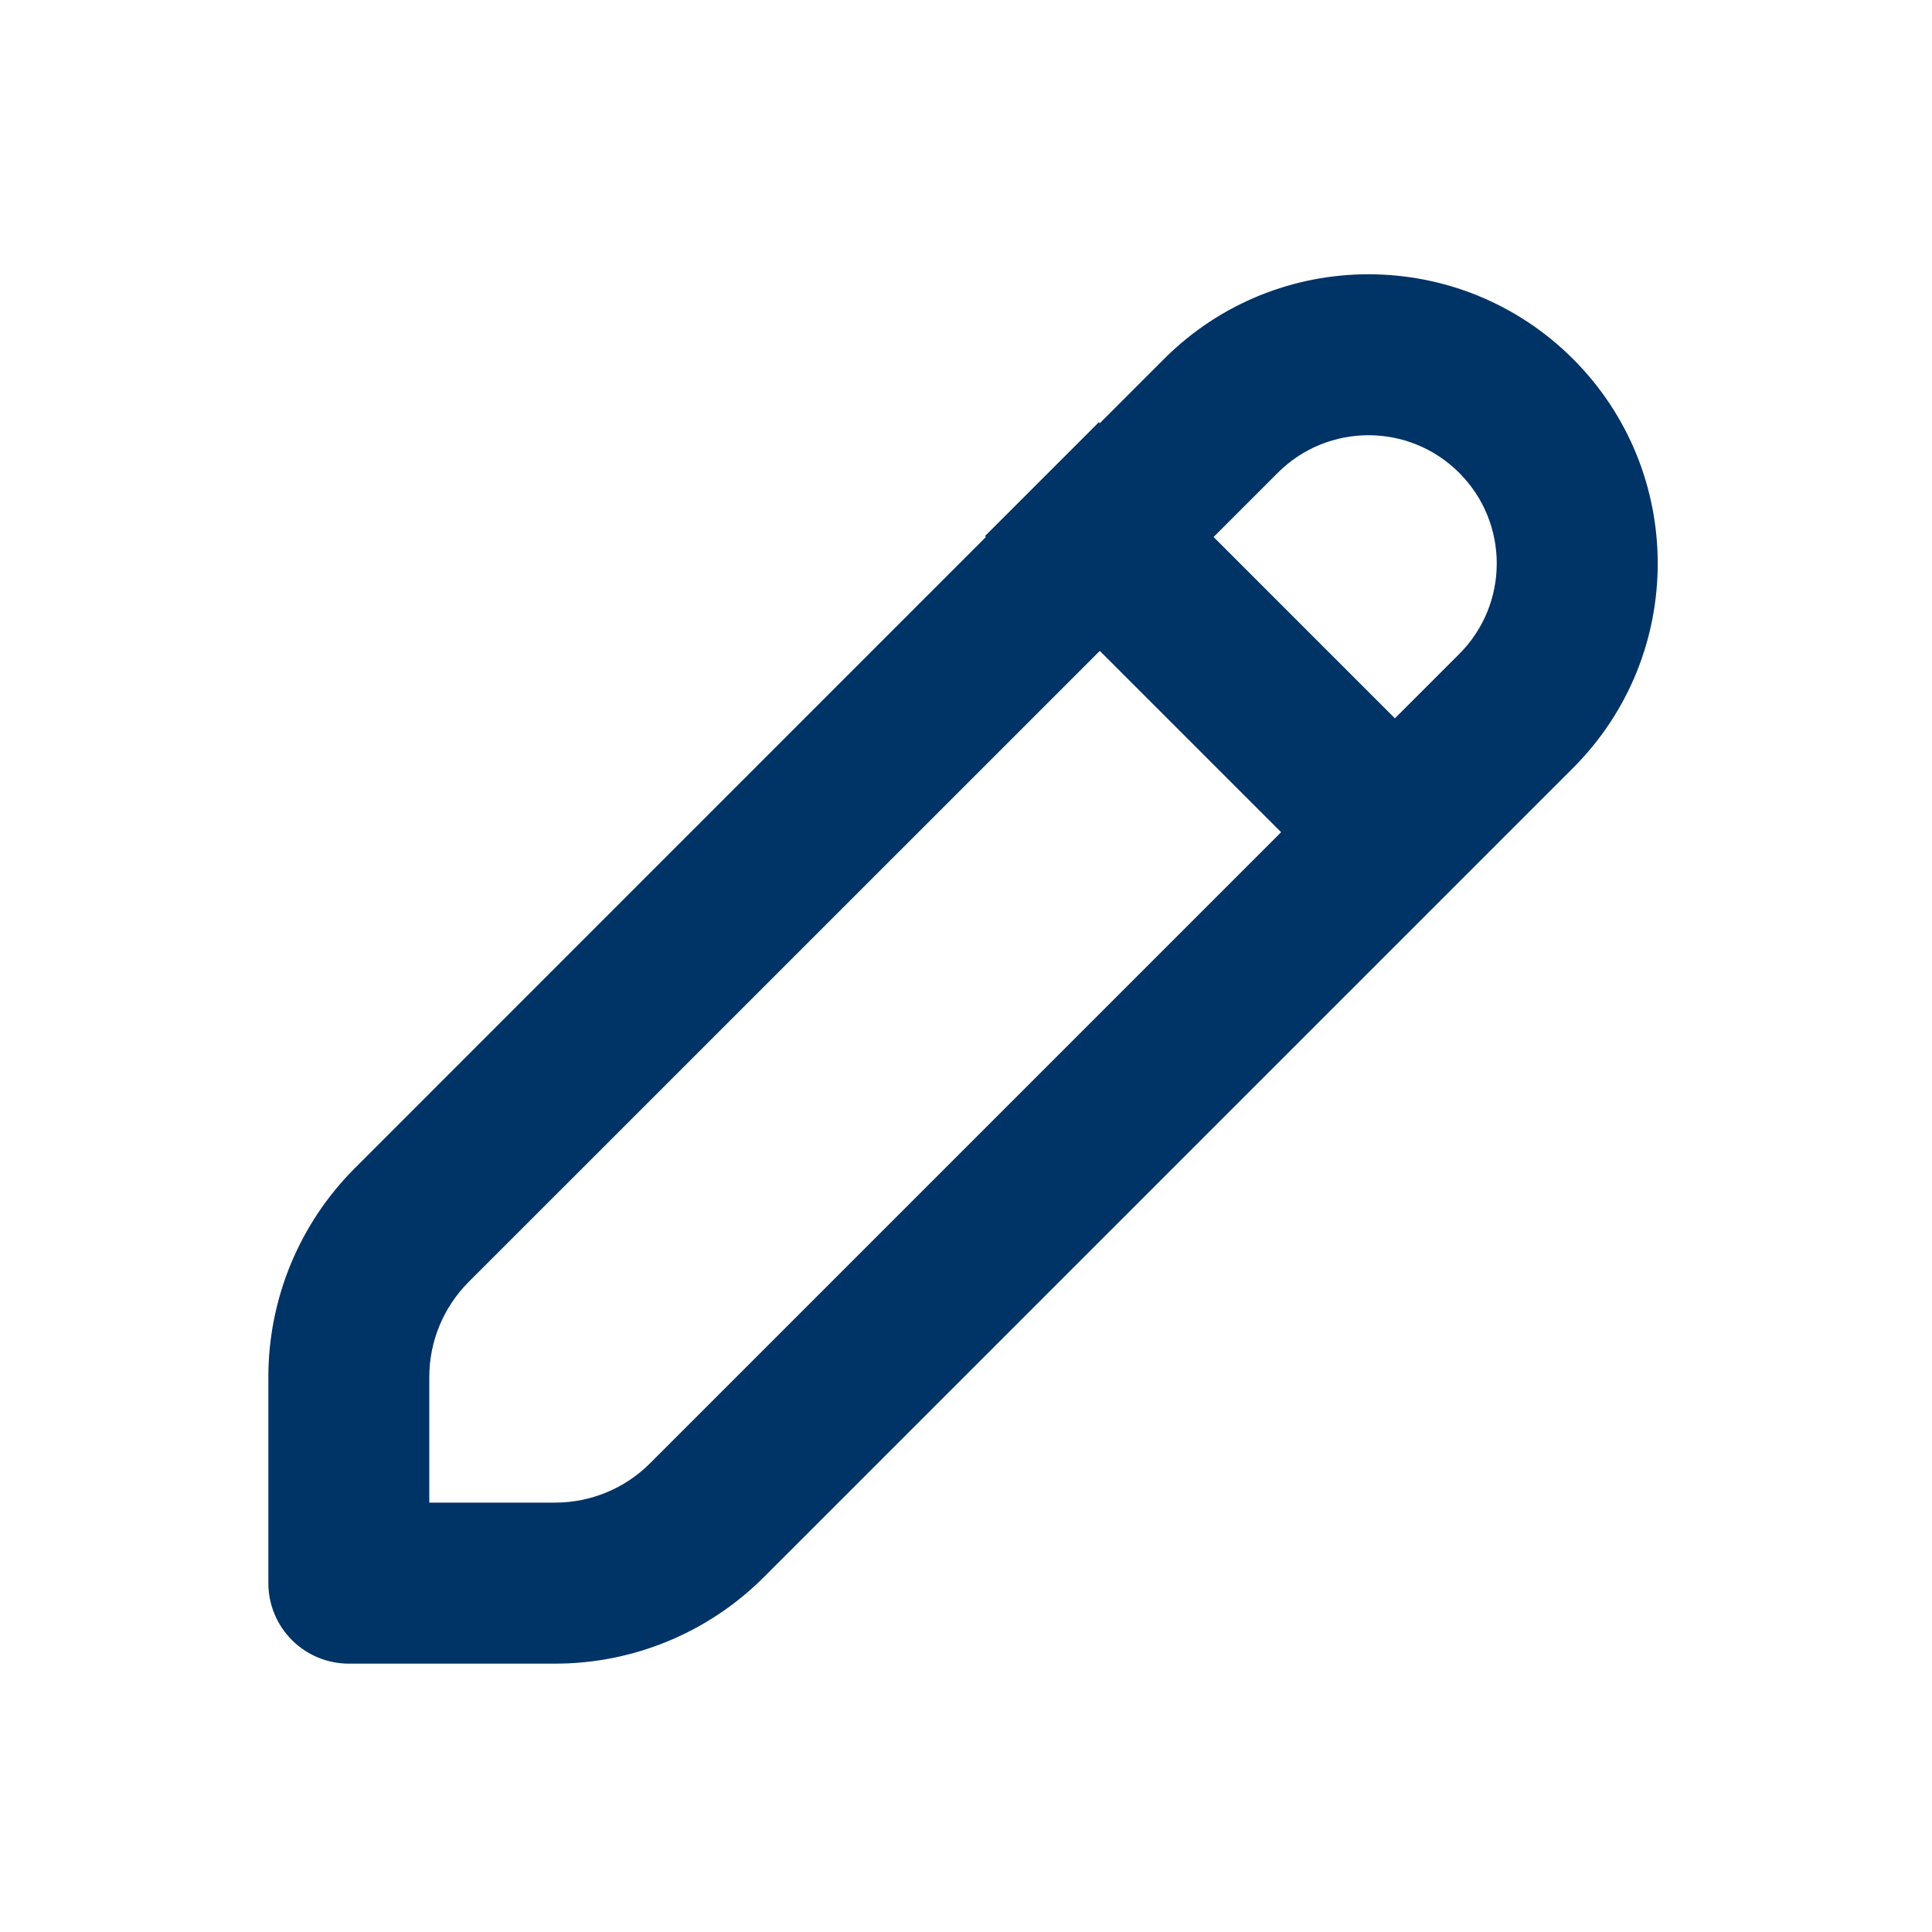
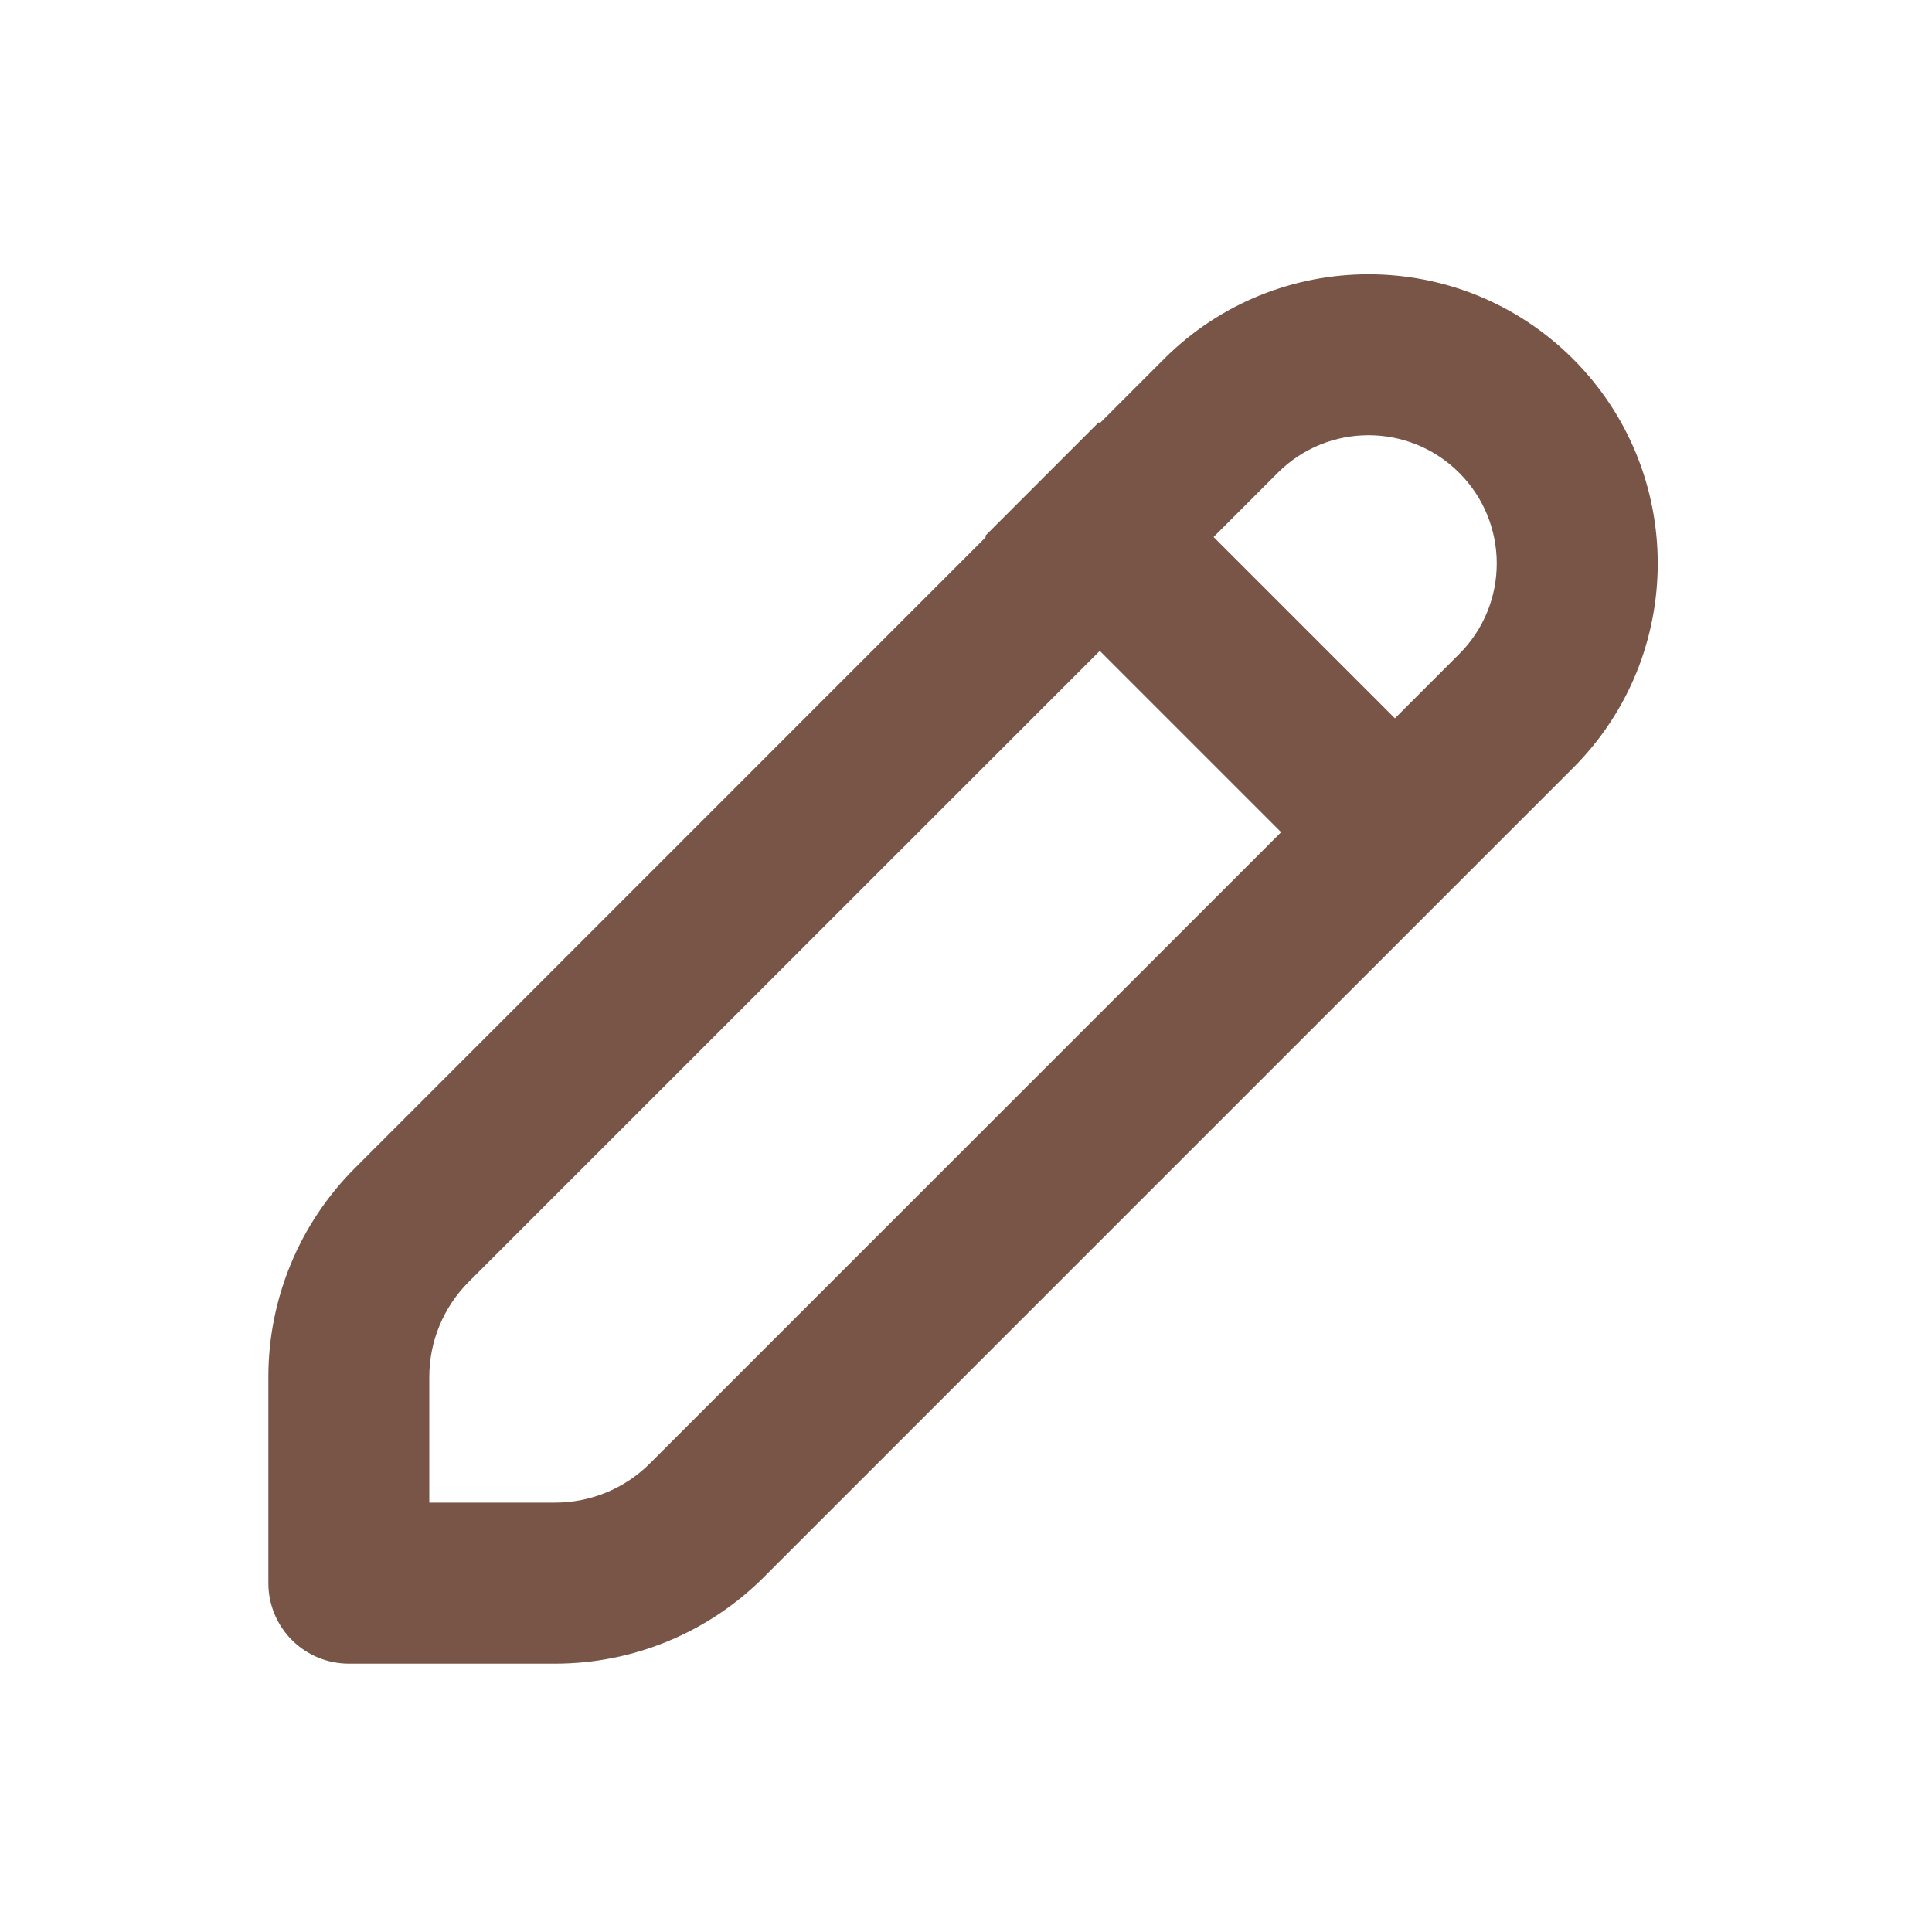
<svg xmlns="http://www.w3.org/2000/svg" width="20" height="20" viewBox="0 0 20 20" fill="none">
-   <path fill-rule="evenodd" clip-rule="evenodd" d="M16.284 3.716C15.114 2.547 13.219 2.547 12.05 3.716L11.385 4.381L11.375 4.371L10.196 5.55L10.206 5.559L3.673 12.093C3.1 12.666 2.778 13.443 2.778 14.254V16.389C2.778 16.61 2.866 16.822 3.022 16.978C3.178 17.134 3.39 17.222 3.611 17.222H5.746C6.557 17.222 7.334 16.9 7.907 16.327L16.284 7.95C17.453 6.781 17.453 4.885 16.284 3.716ZM11.385 6.738L4.851 13.271C4.591 13.532 4.444 13.885 4.444 14.254V15.555H5.746C6.115 15.555 6.468 15.409 6.728 15.149L13.262 8.615L11.385 6.738ZM14.44 7.436L15.105 6.771C15.624 6.253 15.624 5.413 15.105 4.894C14.587 4.376 13.746 4.376 13.228 4.894L12.563 5.559L14.44 7.436Z" fill="#003366" />
+   <path fill-rule="evenodd" clip-rule="evenodd" d="M16.284 3.716C15.114 2.547 13.219 2.547 12.05 3.716L11.385 4.381L11.375 4.371L10.196 5.55L10.206 5.559L3.673 12.093C3.1 12.666 2.778 13.443 2.778 14.254V16.389C2.778 16.61 2.866 16.822 3.022 16.978C3.178 17.134 3.39 17.222 3.611 17.222H5.746C6.557 17.222 7.334 16.9 7.907 16.327L16.284 7.95C17.453 6.781 17.453 4.885 16.284 3.716ZM11.385 6.738L4.851 13.271C4.591 13.532 4.444 13.885 4.444 14.254V15.555H5.746C6.115 15.555 6.468 15.409 6.728 15.149L13.262 8.615L11.385 6.738ZM14.44 7.436L15.105 6.771C15.624 6.253 15.624 5.413 15.105 4.894C14.587 4.376 13.746 4.376 13.228 4.894L12.563 5.559L14.44 7.436Z" fill="#795548" />
</svg>
